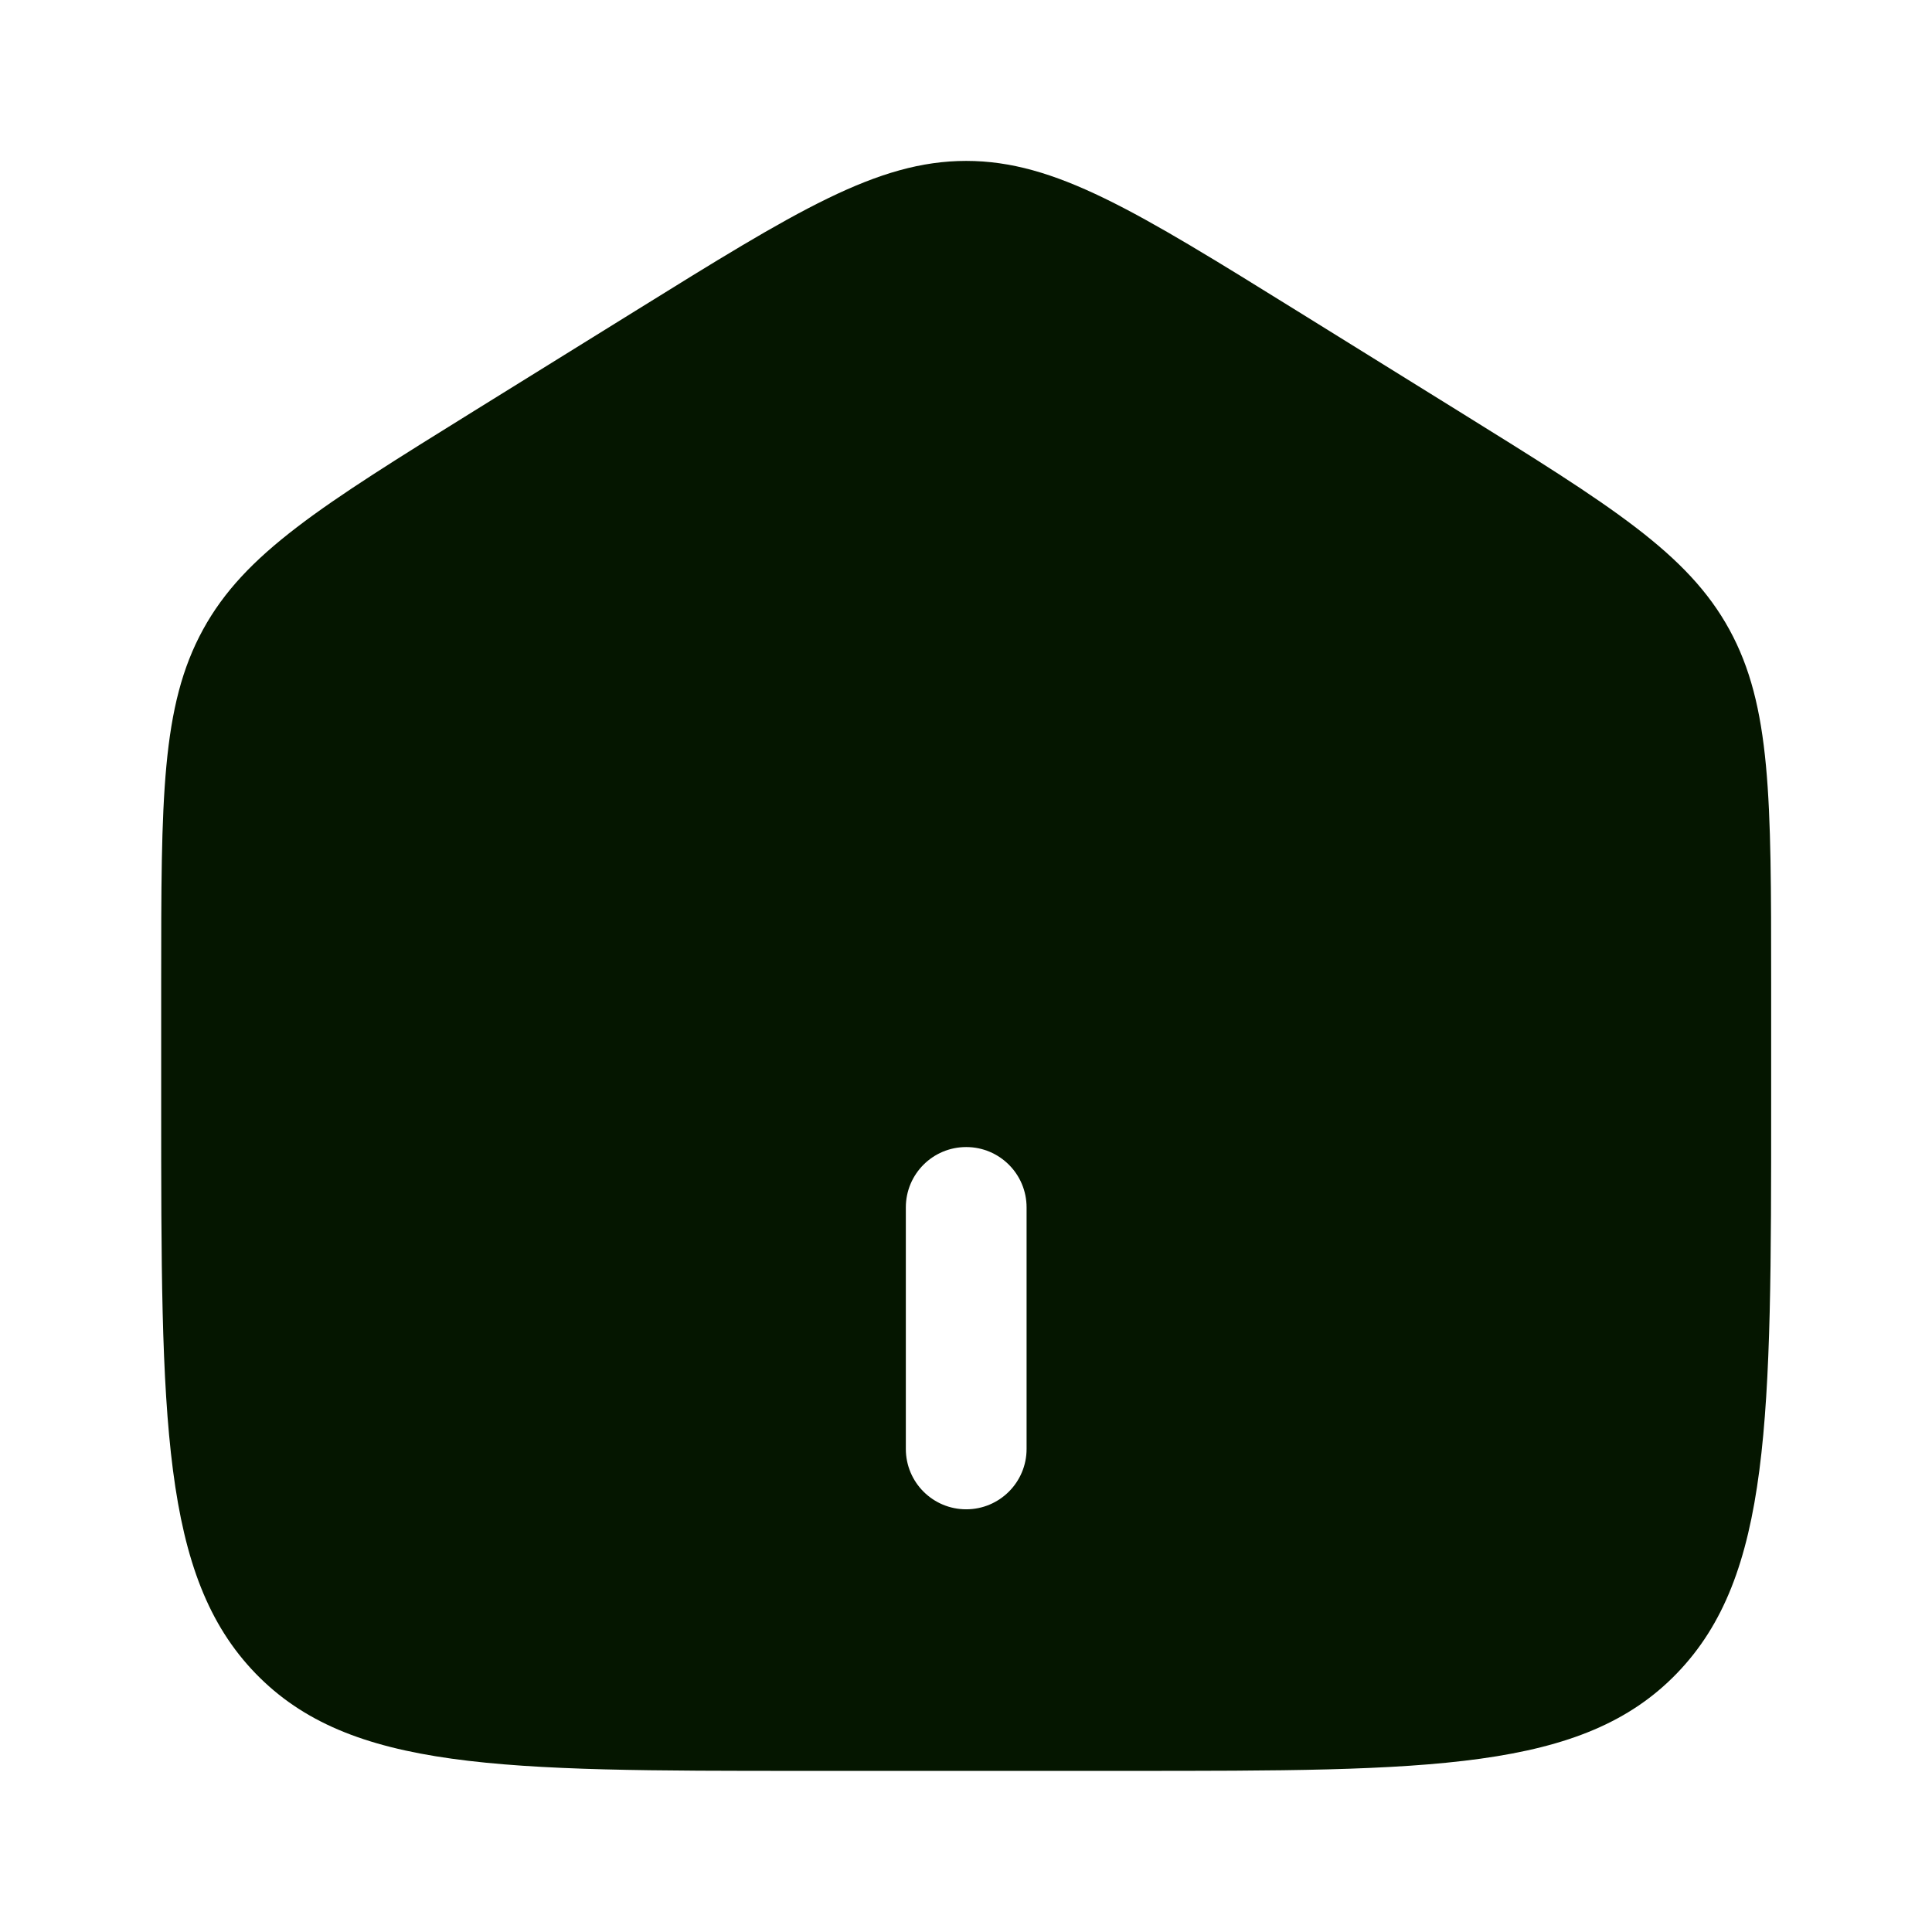
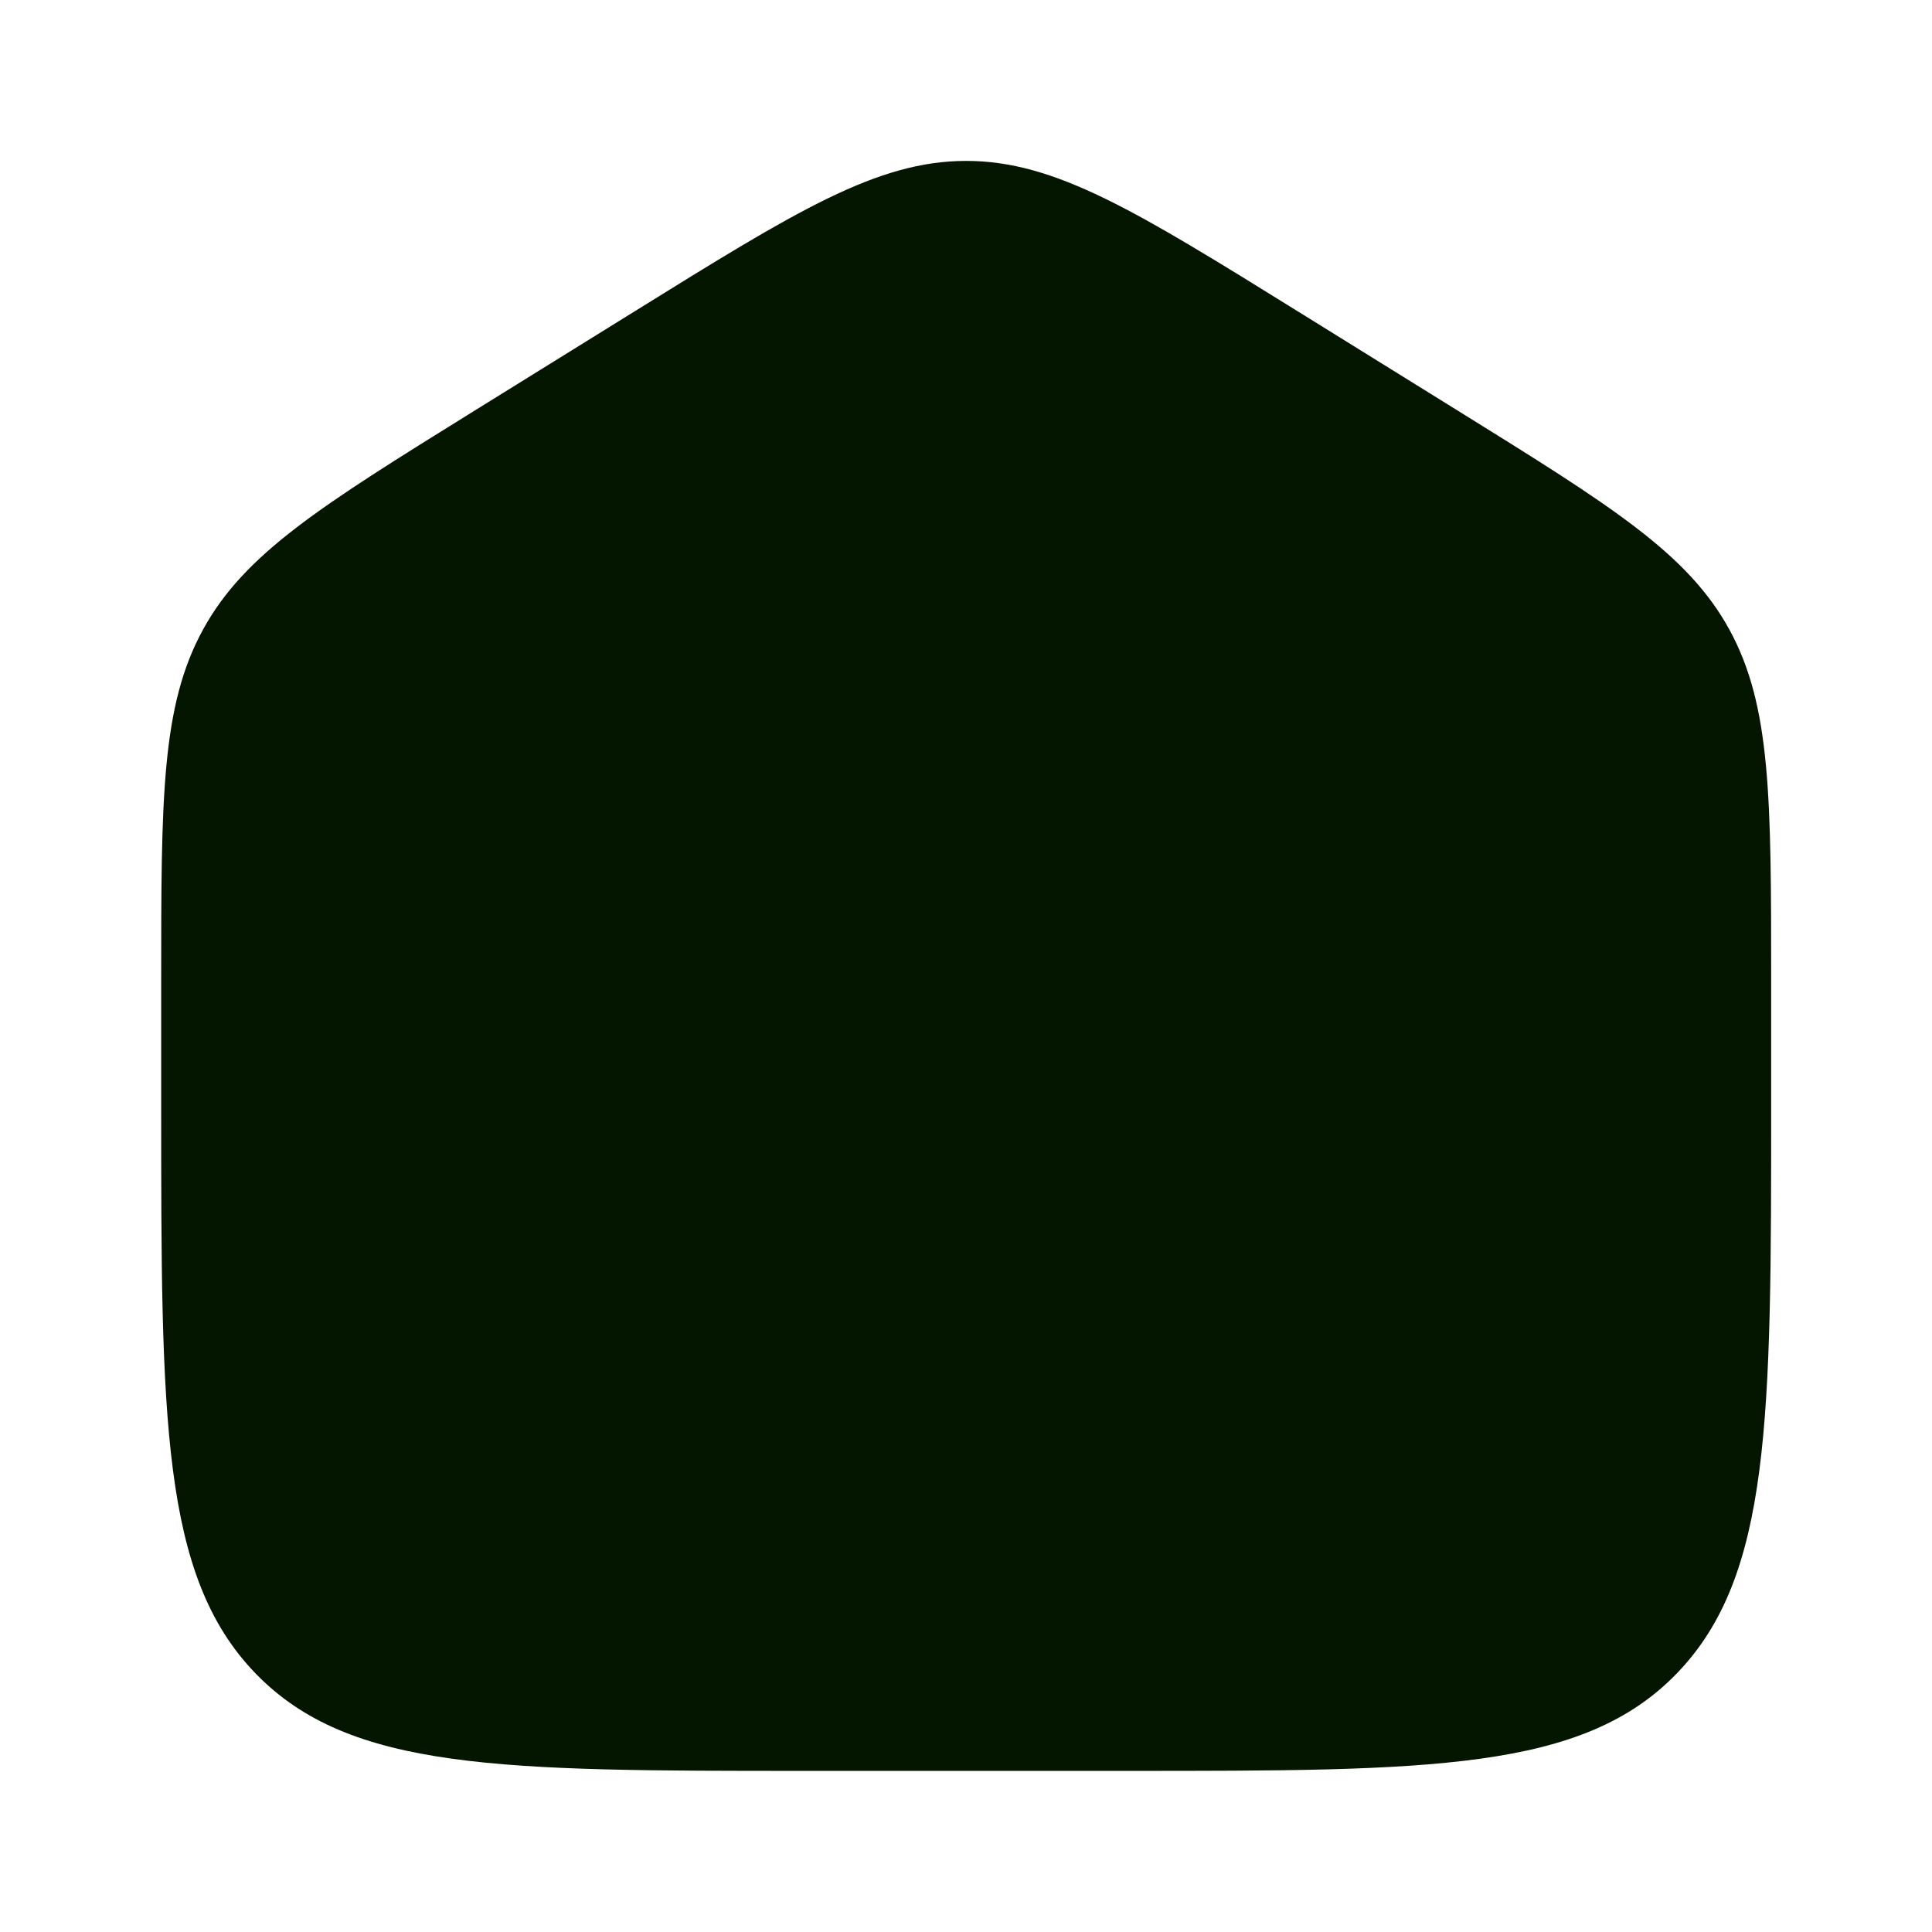
<svg xmlns="http://www.w3.org/2000/svg" width="28" height="28" viewBox="0 0 28 28" fill="none">
-   <path fill-rule="evenodd" clip-rule="evenodd" d="M2.942 9.125C2.336 10.232 2.336 11.567 2.336 14.237V16.011C2.336 20.562 2.336 22.838 3.703 24.252C5.07 25.665 7.269 25.665 11.669 25.665H16.336C20.736 25.665 22.936 25.665 24.302 24.252C25.669 22.838 25.669 20.562 25.669 16.011V14.237C25.669 11.567 25.669 10.232 25.064 9.125C24.458 8.019 23.351 7.332 21.138 5.958L18.805 4.51C16.465 3.058 15.295 2.332 14.003 2.332C12.71 2.332 11.54 3.058 9.201 4.51L6.867 5.958C4.654 7.332 3.547 8.019 2.942 9.125ZM13.128 20.999C13.128 21.482 13.519 21.874 14.003 21.874C14.486 21.874 14.878 21.482 14.878 20.999V17.499C14.878 17.015 14.486 16.624 14.003 16.624C13.519 16.624 13.128 17.015 13.128 17.499V20.999Z" fill="#051600" />
+   <path fillRule="evenodd" clip-rule="evenodd" d="M2.942 9.125C2.336 10.232 2.336 11.567 2.336 14.237V16.011C2.336 20.562 2.336 22.838 3.703 24.252C5.07 25.665 7.269 25.665 11.669 25.665H16.336C20.736 25.665 22.936 25.665 24.302 24.252C25.669 22.838 25.669 20.562 25.669 16.011V14.237C25.669 11.567 25.669 10.232 25.064 9.125C24.458 8.019 23.351 7.332 21.138 5.958L18.805 4.51C16.465 3.058 15.295 2.332 14.003 2.332C12.71 2.332 11.54 3.058 9.201 4.51L6.867 5.958C4.654 7.332 3.547 8.019 2.942 9.125ZM13.128 20.999C13.128 21.482 13.519 21.874 14.003 21.874C14.486 21.874 14.878 21.482 14.878 20.999V17.499C14.878 17.015 14.486 16.624 14.003 16.624C13.519 16.624 13.128 17.015 13.128 17.499V20.999Z" fill="#051600" />
</svg>
